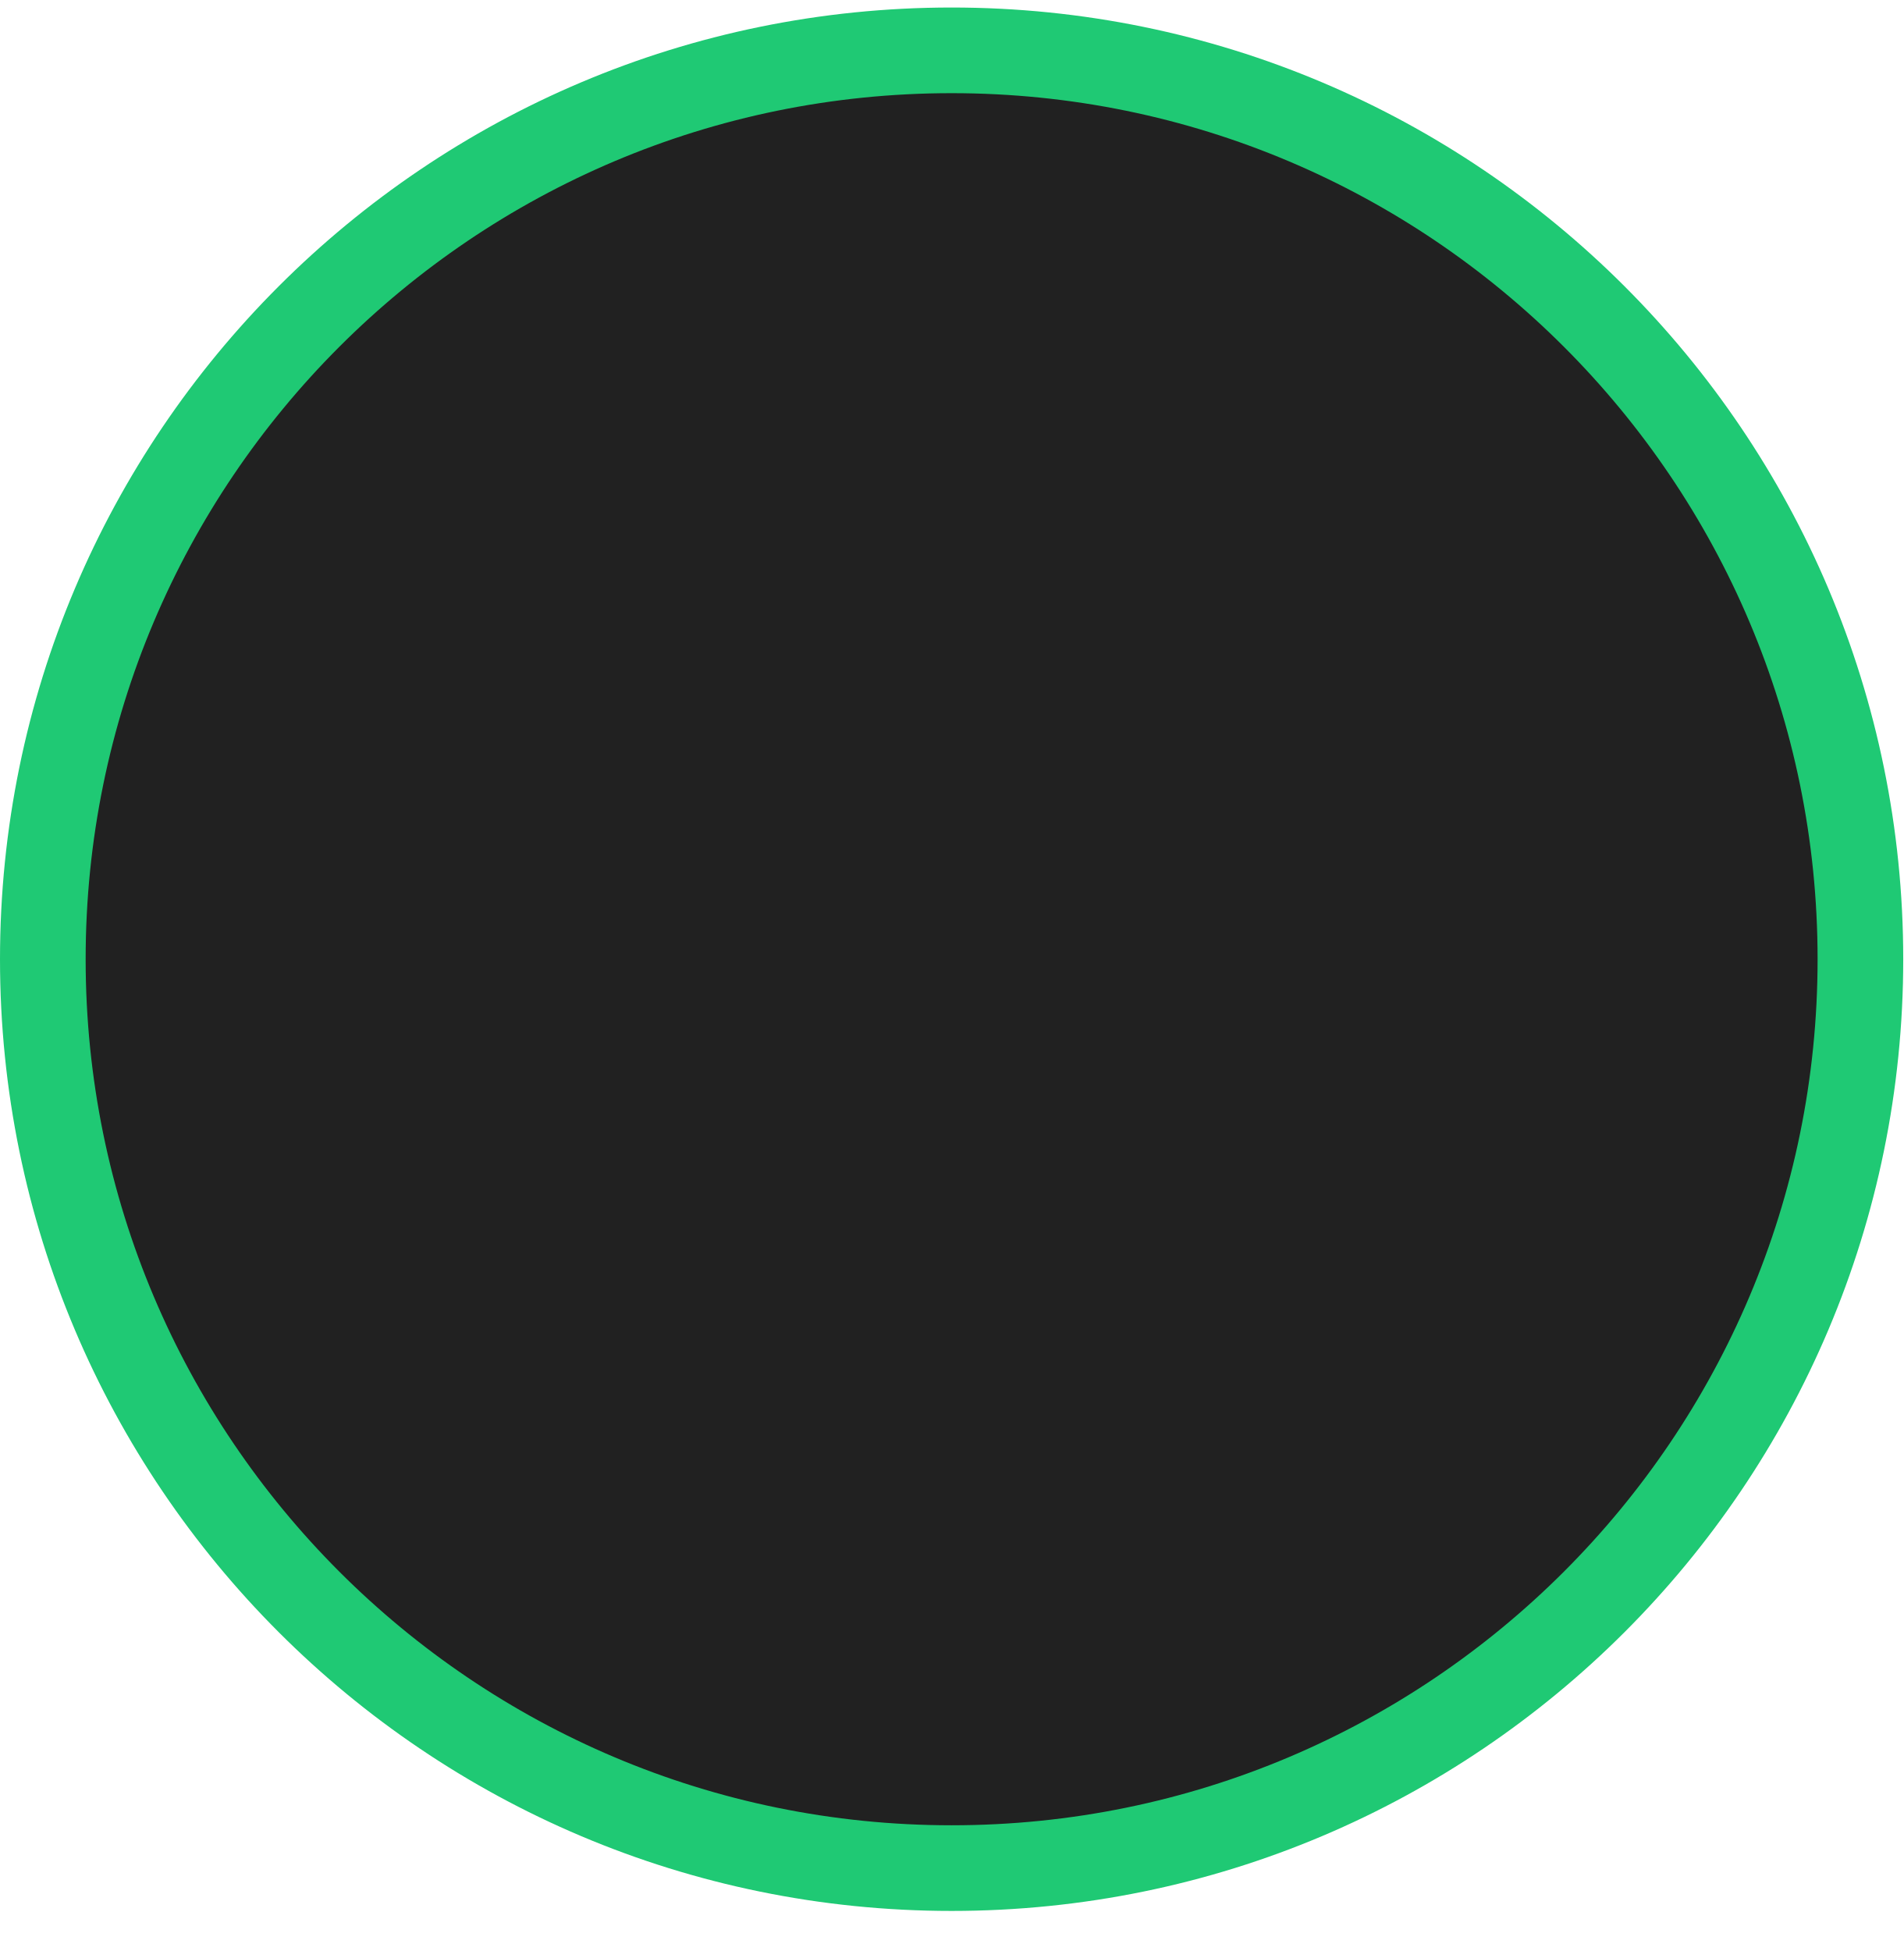
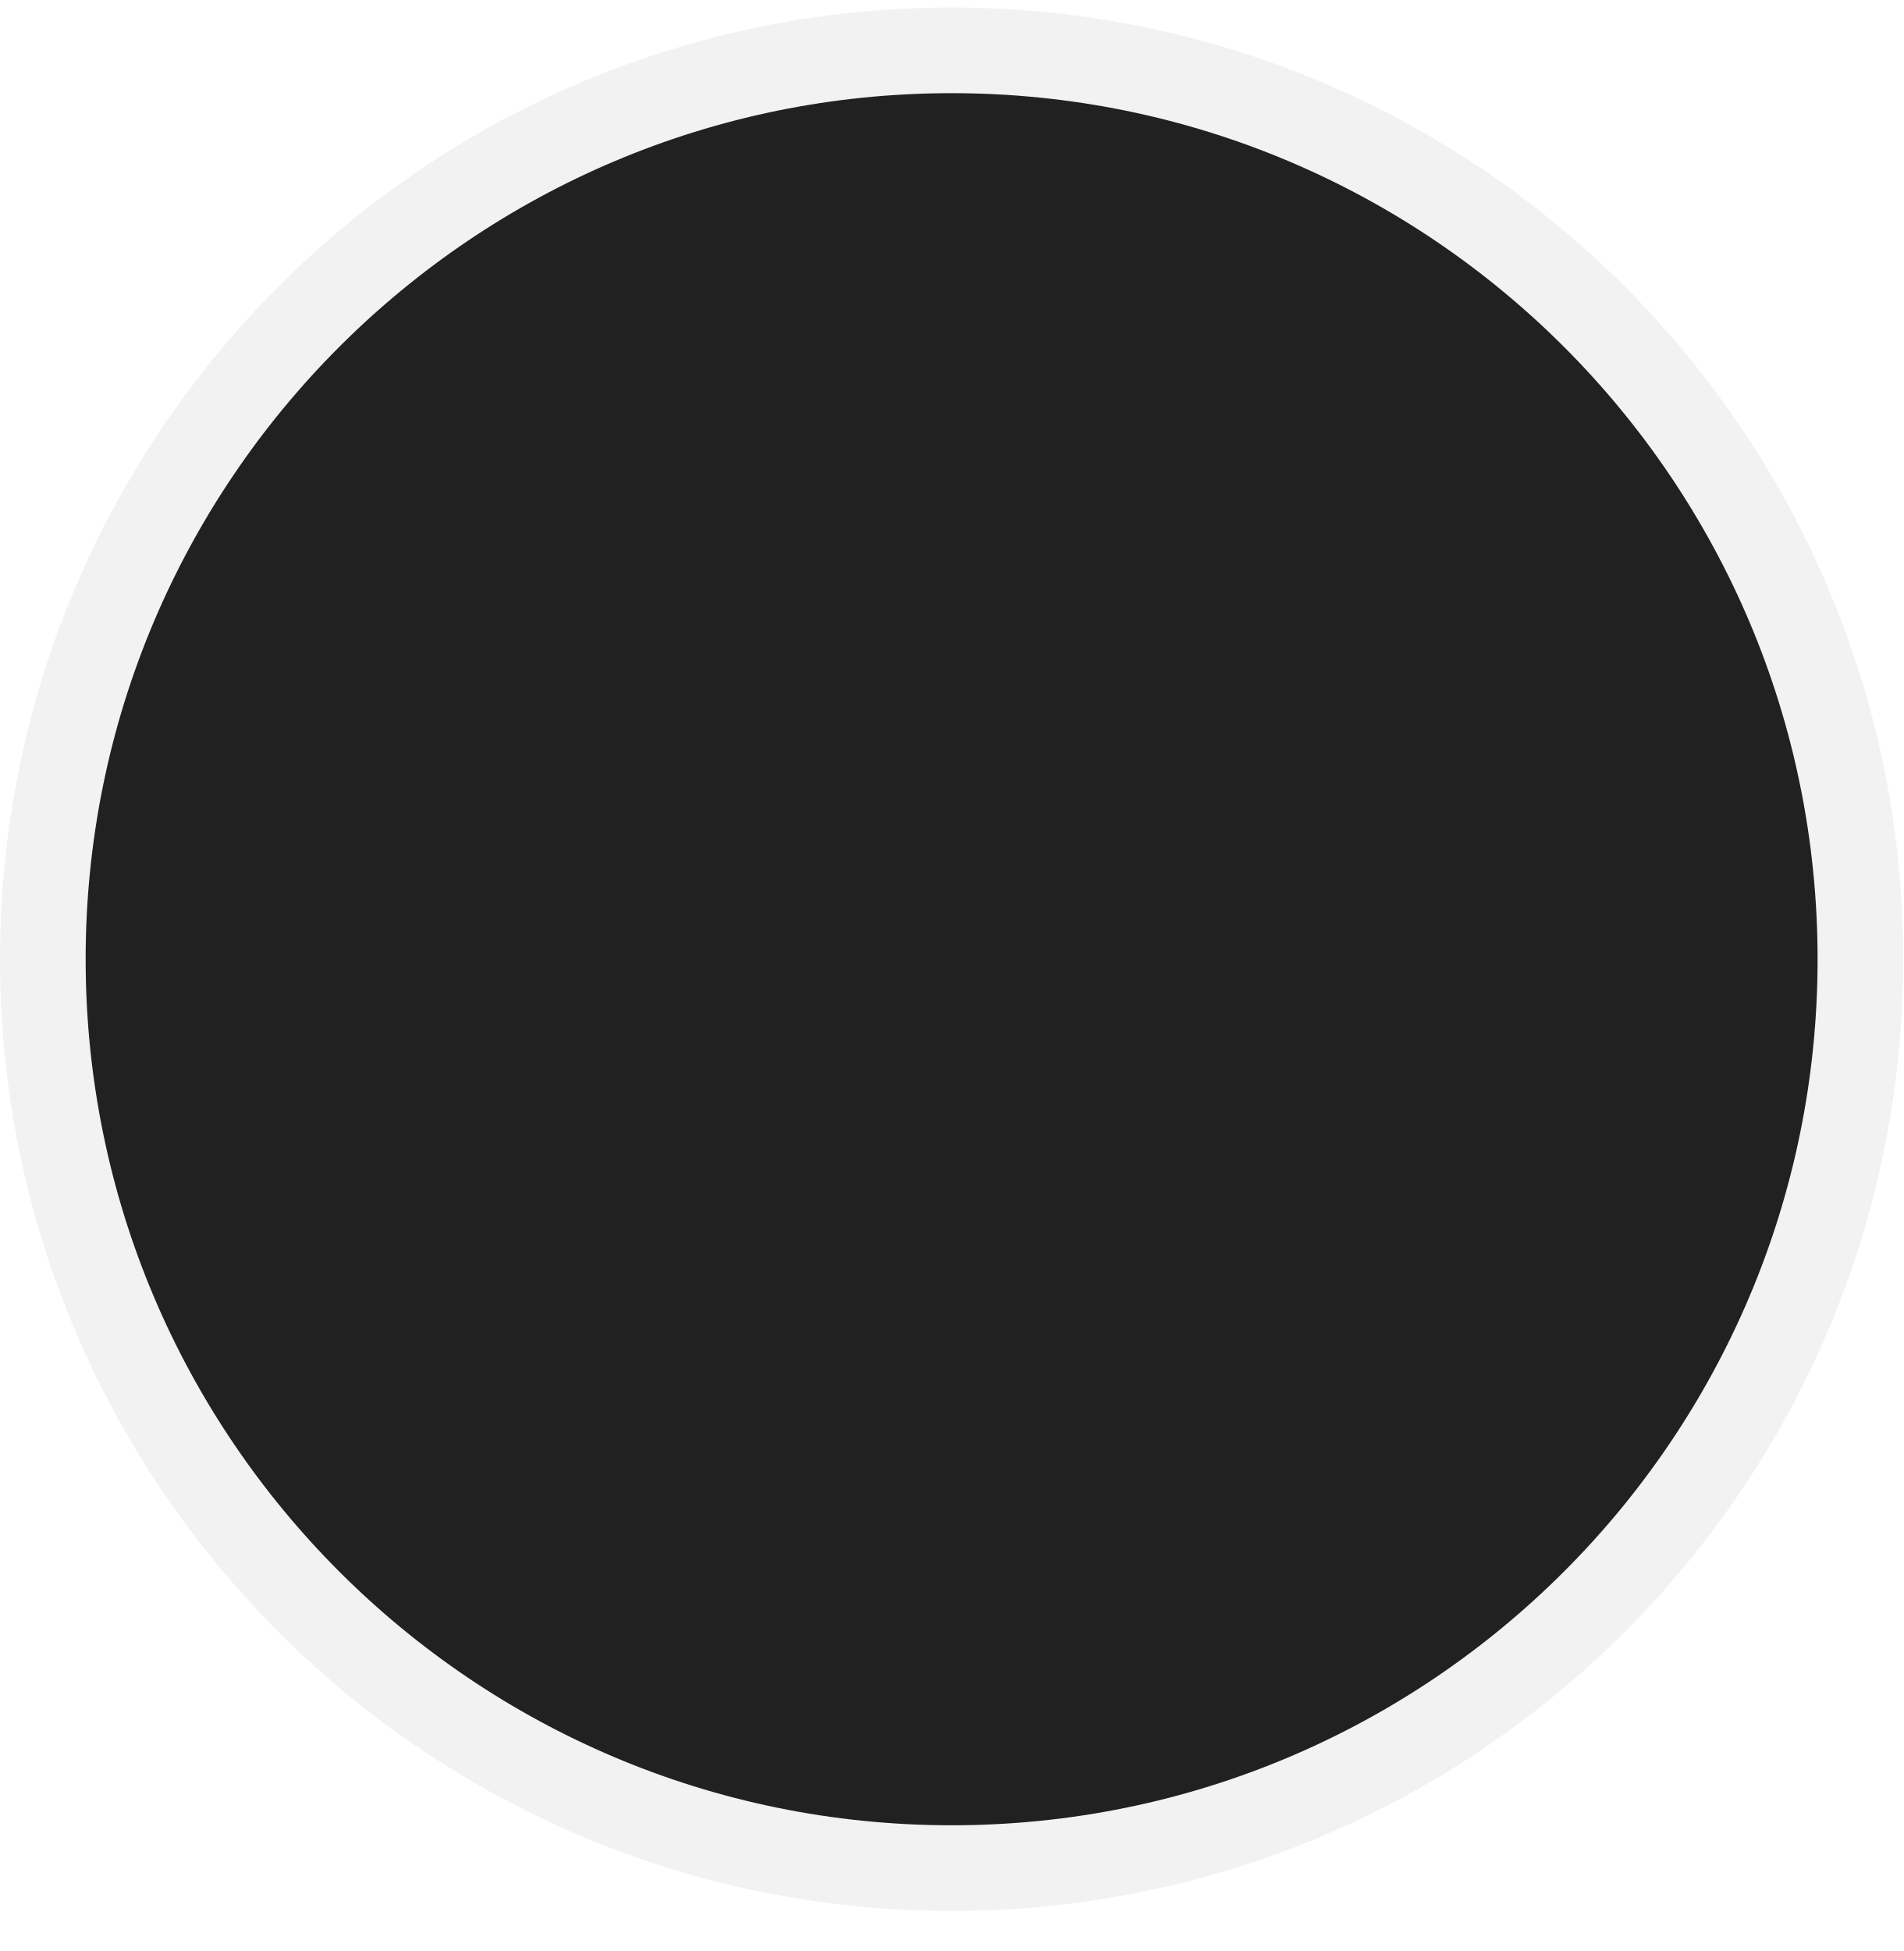
<svg xmlns="http://www.w3.org/2000/svg" width="40" height="41" viewBox="0 0 40 41" fill="none">
-   <circle id="Ellipse 3" cx="20" cy="20.158" r="19.1" fill="#212121" stroke="#1FC974" stroke-width="1.8" />
+   <circle id="Ellipse 3" cx="20" cy="20.158" r="19.1" fill="#212121" stroke="#f2f2f2" stroke-width="1.8" />
</svg>
